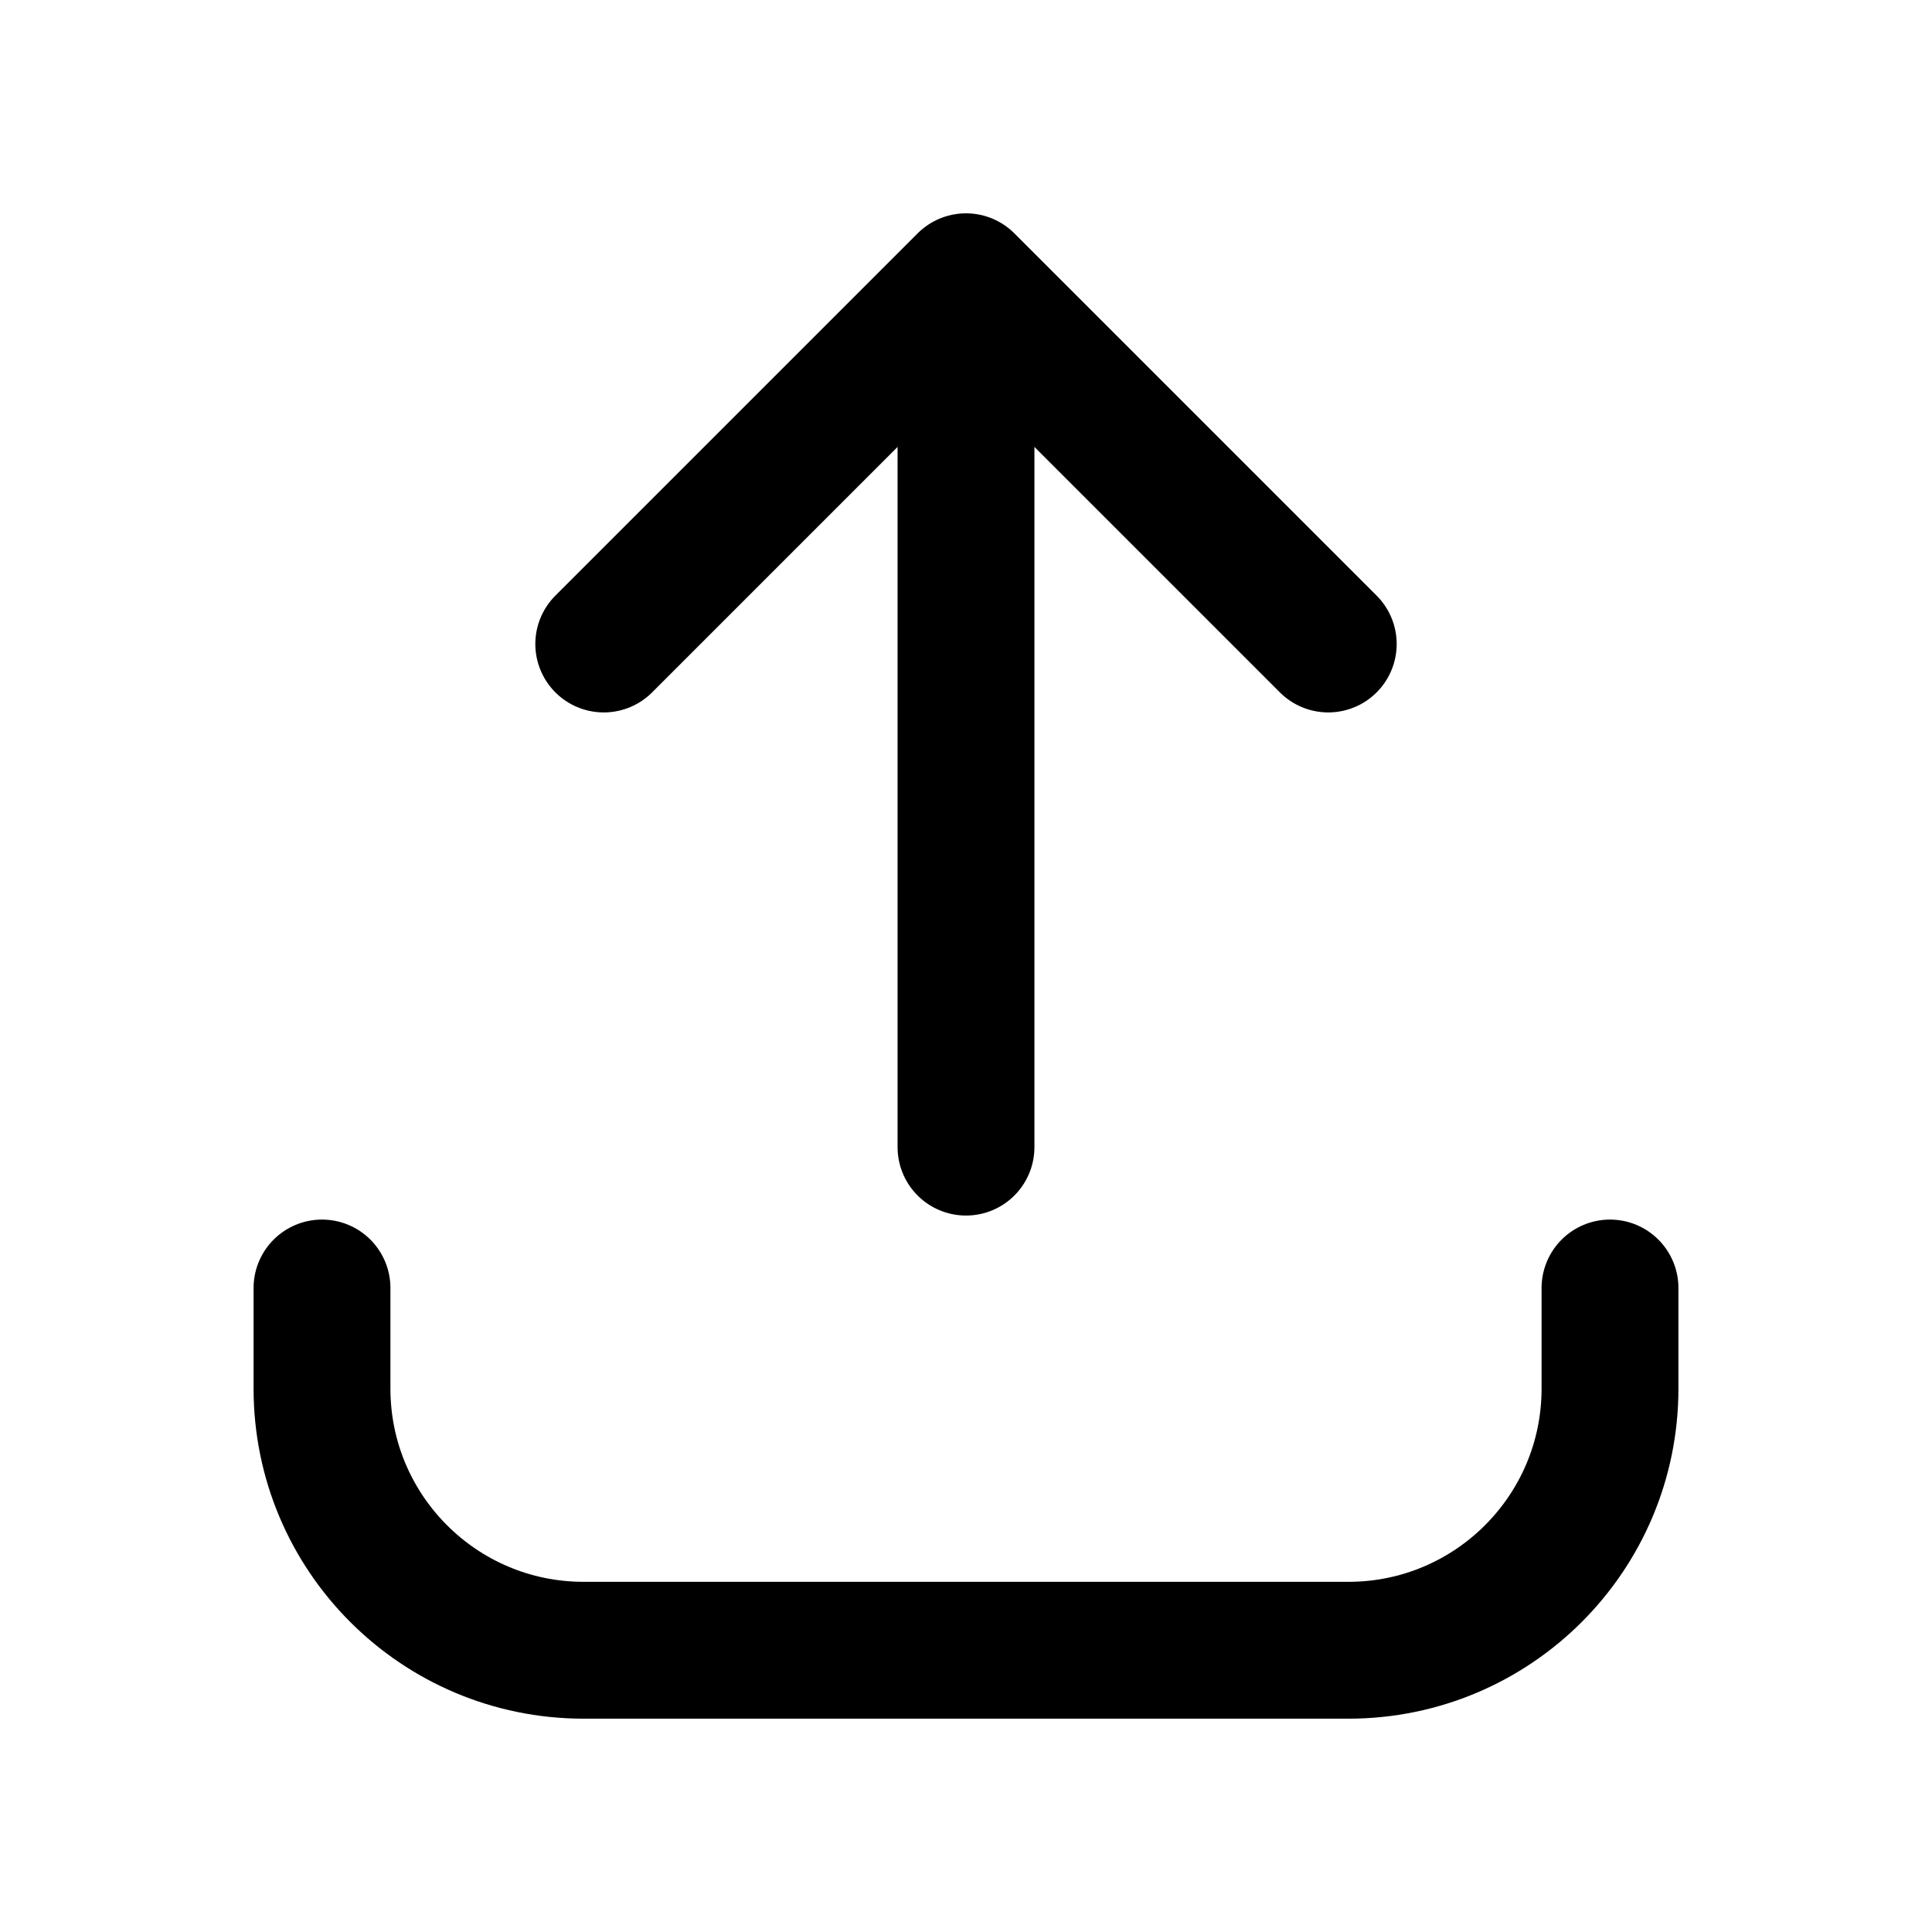
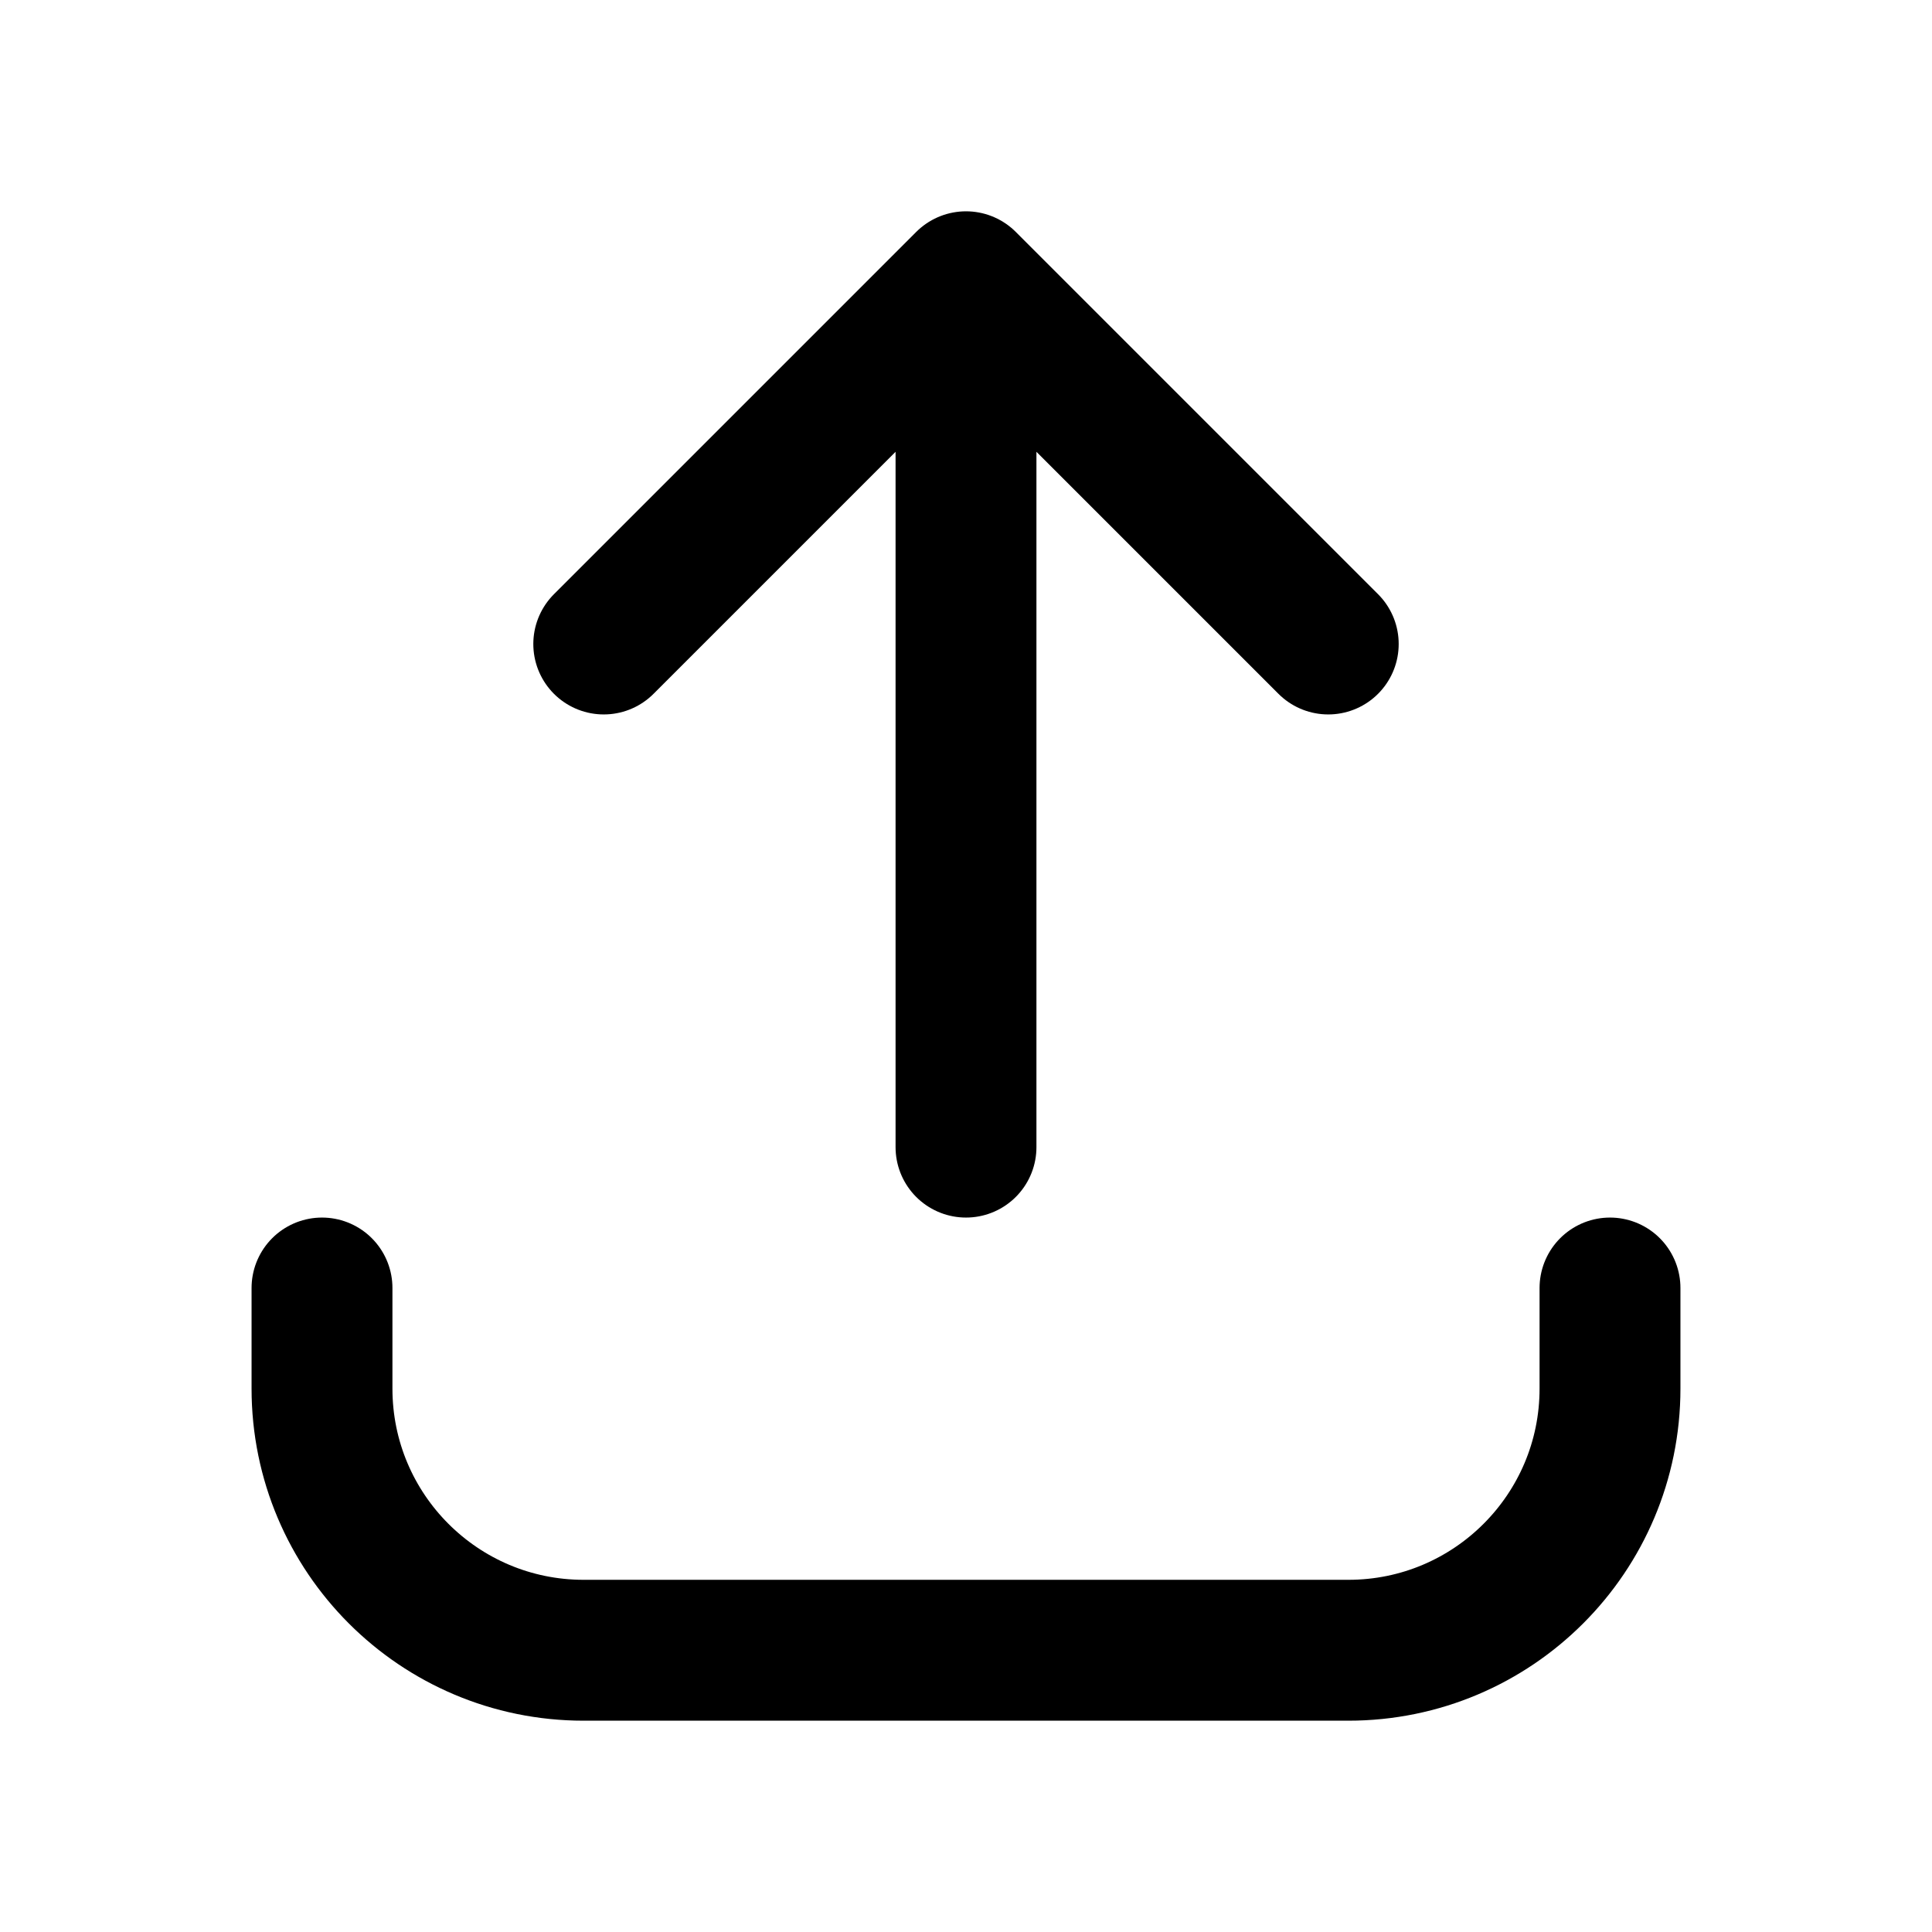
- <svg xmlns="http://www.w3.org/2000/svg" viewBox="0 0 24 24" fill="none" stroke="currentColor" stroke-width="1.7" stroke-linecap="round" stroke-linejoin="round">
+ <svg xmlns="http://www.w3.org/2000/svg" viewBox="0 0 24 24" fill="none" stroke="currentColor" stroke-width="1.75" stroke-linecap="round" stroke-linejoin="round">
  <g data-part="arrow">
    <path d="M12 14.25 V3.5 M7.5 8 L12 3.5 L16.5 8" />
  </g>
  <g data-part="tray">
    <path d="M4 16 V17.25 A3.25 3.25 0 0 0 7.25 20.5 H16.75 A3.25 3.25 0 0 0 20 17.25 V16" />
  </g>
</svg>
